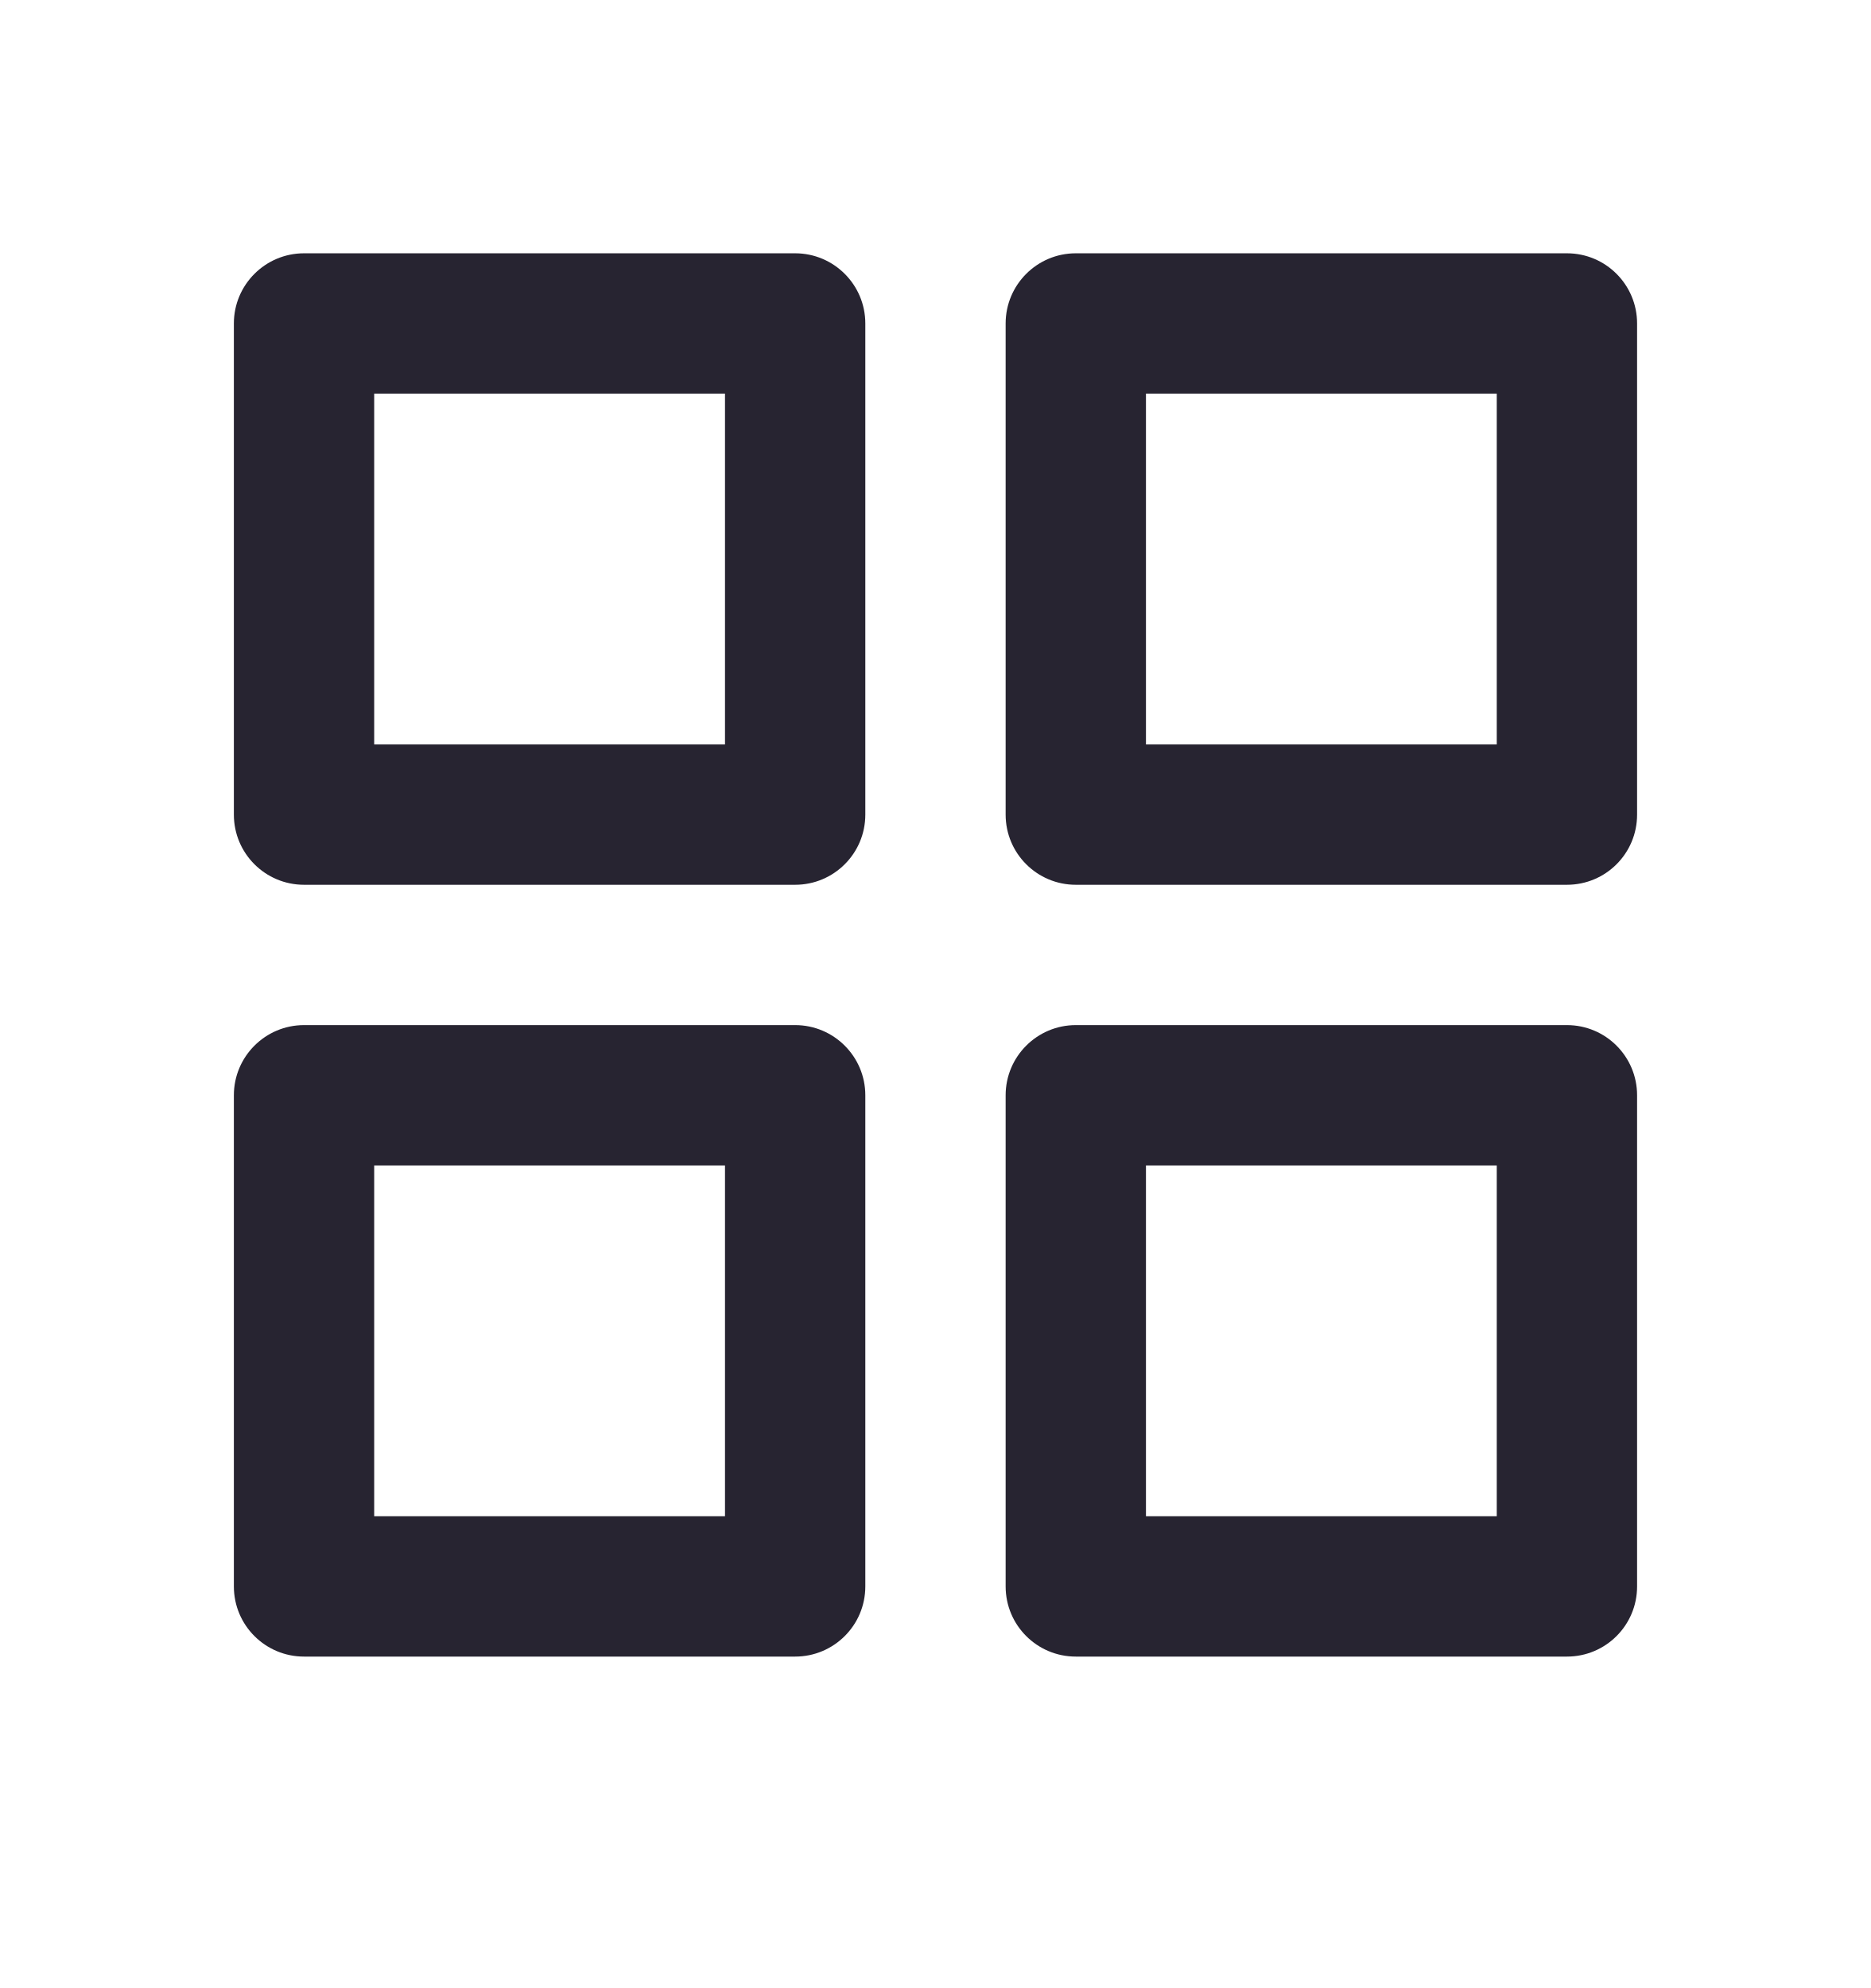
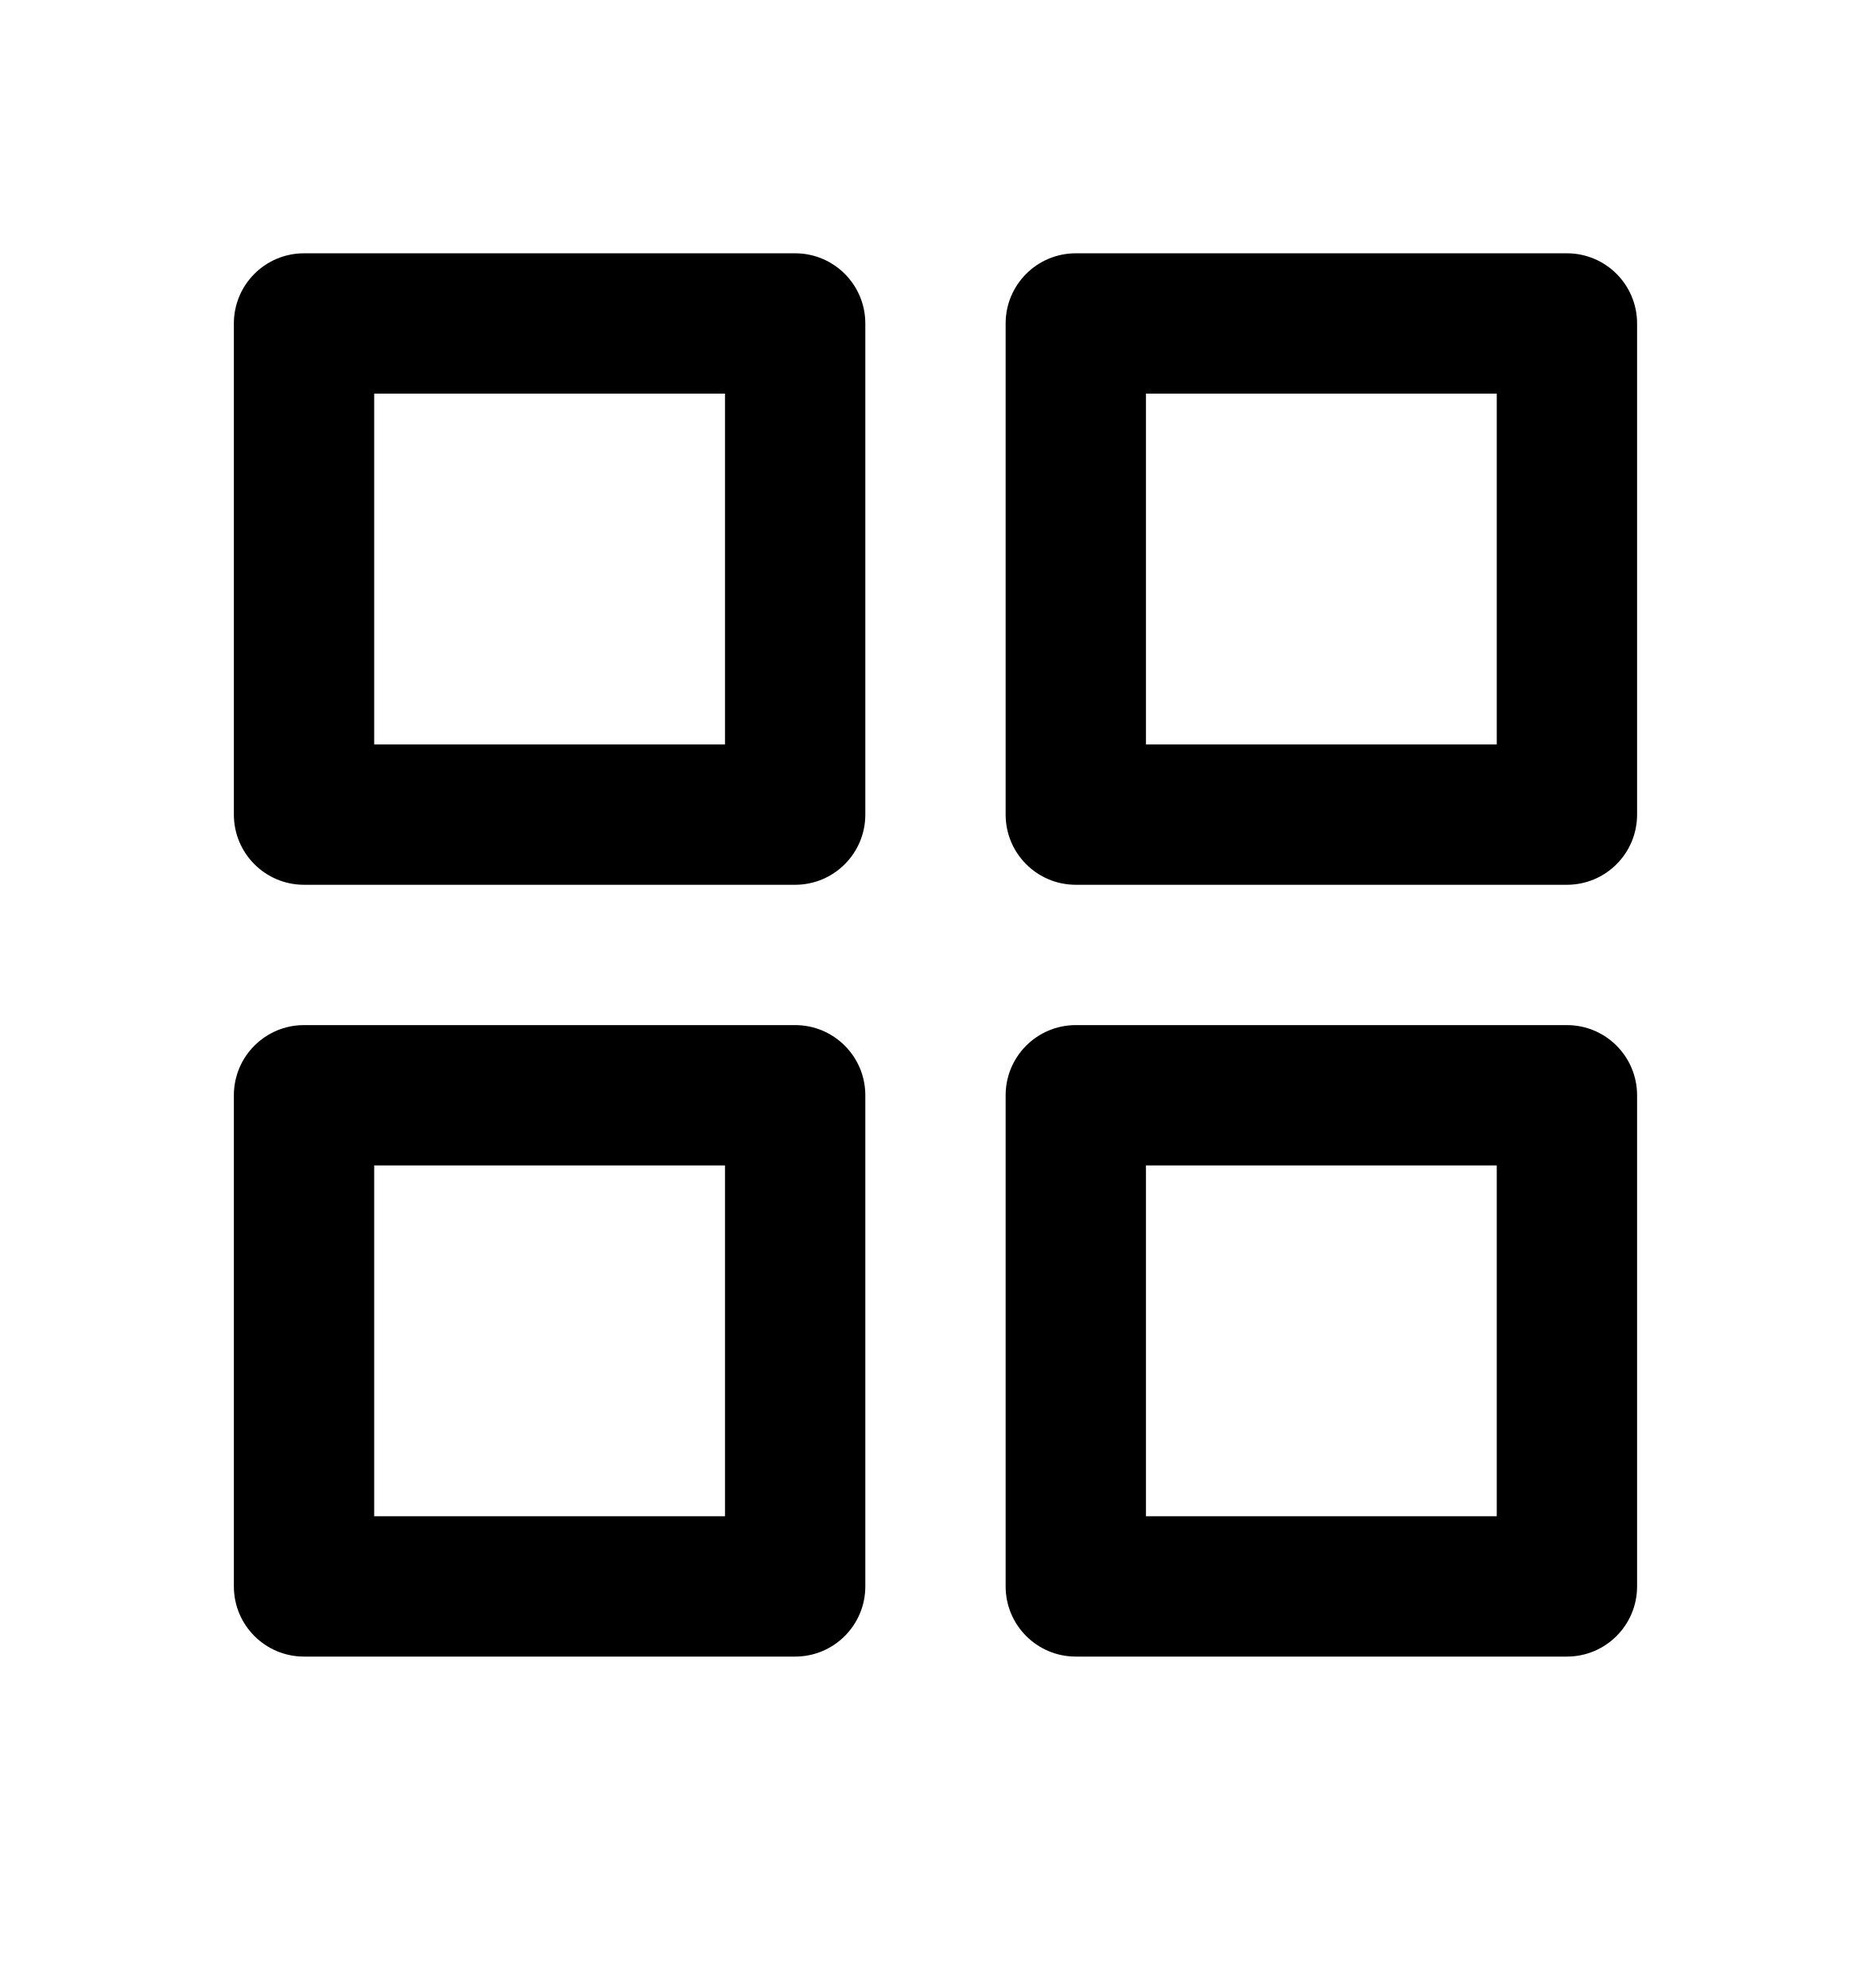
- <svg xmlns="http://www.w3.org/2000/svg" width="16" height="17" viewBox="0 0 16 17" fill="none">
-   <path fill-rule="evenodd" clip-rule="evenodd" d="M2.6 2.166C2.269 2.166 2 2.435 2 2.766V6.966C2 7.298 2.269 7.566 2.6 7.566H6.8C7.131 7.566 7.4 7.298 7.4 6.966V2.766C7.4 2.435 7.131 2.166 6.8 2.166H2.6ZM3.2 6.366V3.366H6.2V6.366H3.2Z" fill="#272431" />
-   <path fill-rule="evenodd" clip-rule="evenodd" d="M9.2 2.166C8.869 2.166 8.6 2.435 8.6 2.766V6.966C8.6 7.298 8.869 7.566 9.2 7.566H13.4C13.732 7.566 14 7.298 14 6.966V2.766C14 2.435 13.732 2.166 13.4 2.166H9.2ZM9.8 6.366V3.366H12.8V6.366H9.8Z" fill="#272431" />
-   <path fill-rule="evenodd" clip-rule="evenodd" d="M8.6 9.366C8.6 9.035 8.869 8.766 9.2 8.766H13.4C13.732 8.766 14 9.035 14 9.366V13.566C14 13.898 13.732 14.166 13.4 14.166H9.2C8.869 14.166 8.6 13.898 8.6 13.566V9.366ZM9.8 9.966V12.966H12.8V9.966H9.8Z" fill="#272431" />
-   <path fill-rule="evenodd" clip-rule="evenodd" d="M2.6 8.766C2.269 8.766 2 9.035 2 9.366V13.566C2 13.898 2.269 14.166 2.6 14.166H6.8C7.131 14.166 7.4 13.898 7.4 13.566V9.366C7.4 9.035 7.131 8.766 6.8 8.766H2.6ZM3.2 12.966V9.966H6.2V12.966H3.2Z" fill="#272431" />
+ <svg xmlns="http://www.w3.org/2000/svg" width="16" height="17" viewBox="0 0 16 17">
+   <path fill-rule="evenodd" d="M2.6 2.166a.6.6 0 00-.6.6v4.2a.6.6 0 00.6.6h4.2a.6.6 0 00.6-.6v-4.2a.6.6 0 00-.6-.6H2.6zm.6 4.2v-3h3v3h-3zm6-4.2a.6.6 0 00-.6.6v4.2a.6.6 0 00.6.6h4.2a.6.6 0 00.6-.6v-4.2a.6.6 0 00-.6-.6H9.2zm.6 4.2v-3h3v3h-3zm-1.2 3a.6.6 0 01.6-.6h4.2a.6.6 0 01.6.6v4.2a.6.6 0 01-.6.6H9.2a.6.6 0 01-.6-.6v-4.2zm1.2.6v3h3v-3h-3zm-7.2-1.2a.6.6 0 00-.6.6v4.2a.6.6 0 00.6.6h4.2a.6.6 0 00.6-.6v-4.2a.6.6 0 00-.6-.6H2.6zm.6 4.2v-3h3v3h-3z" />
</svg>
